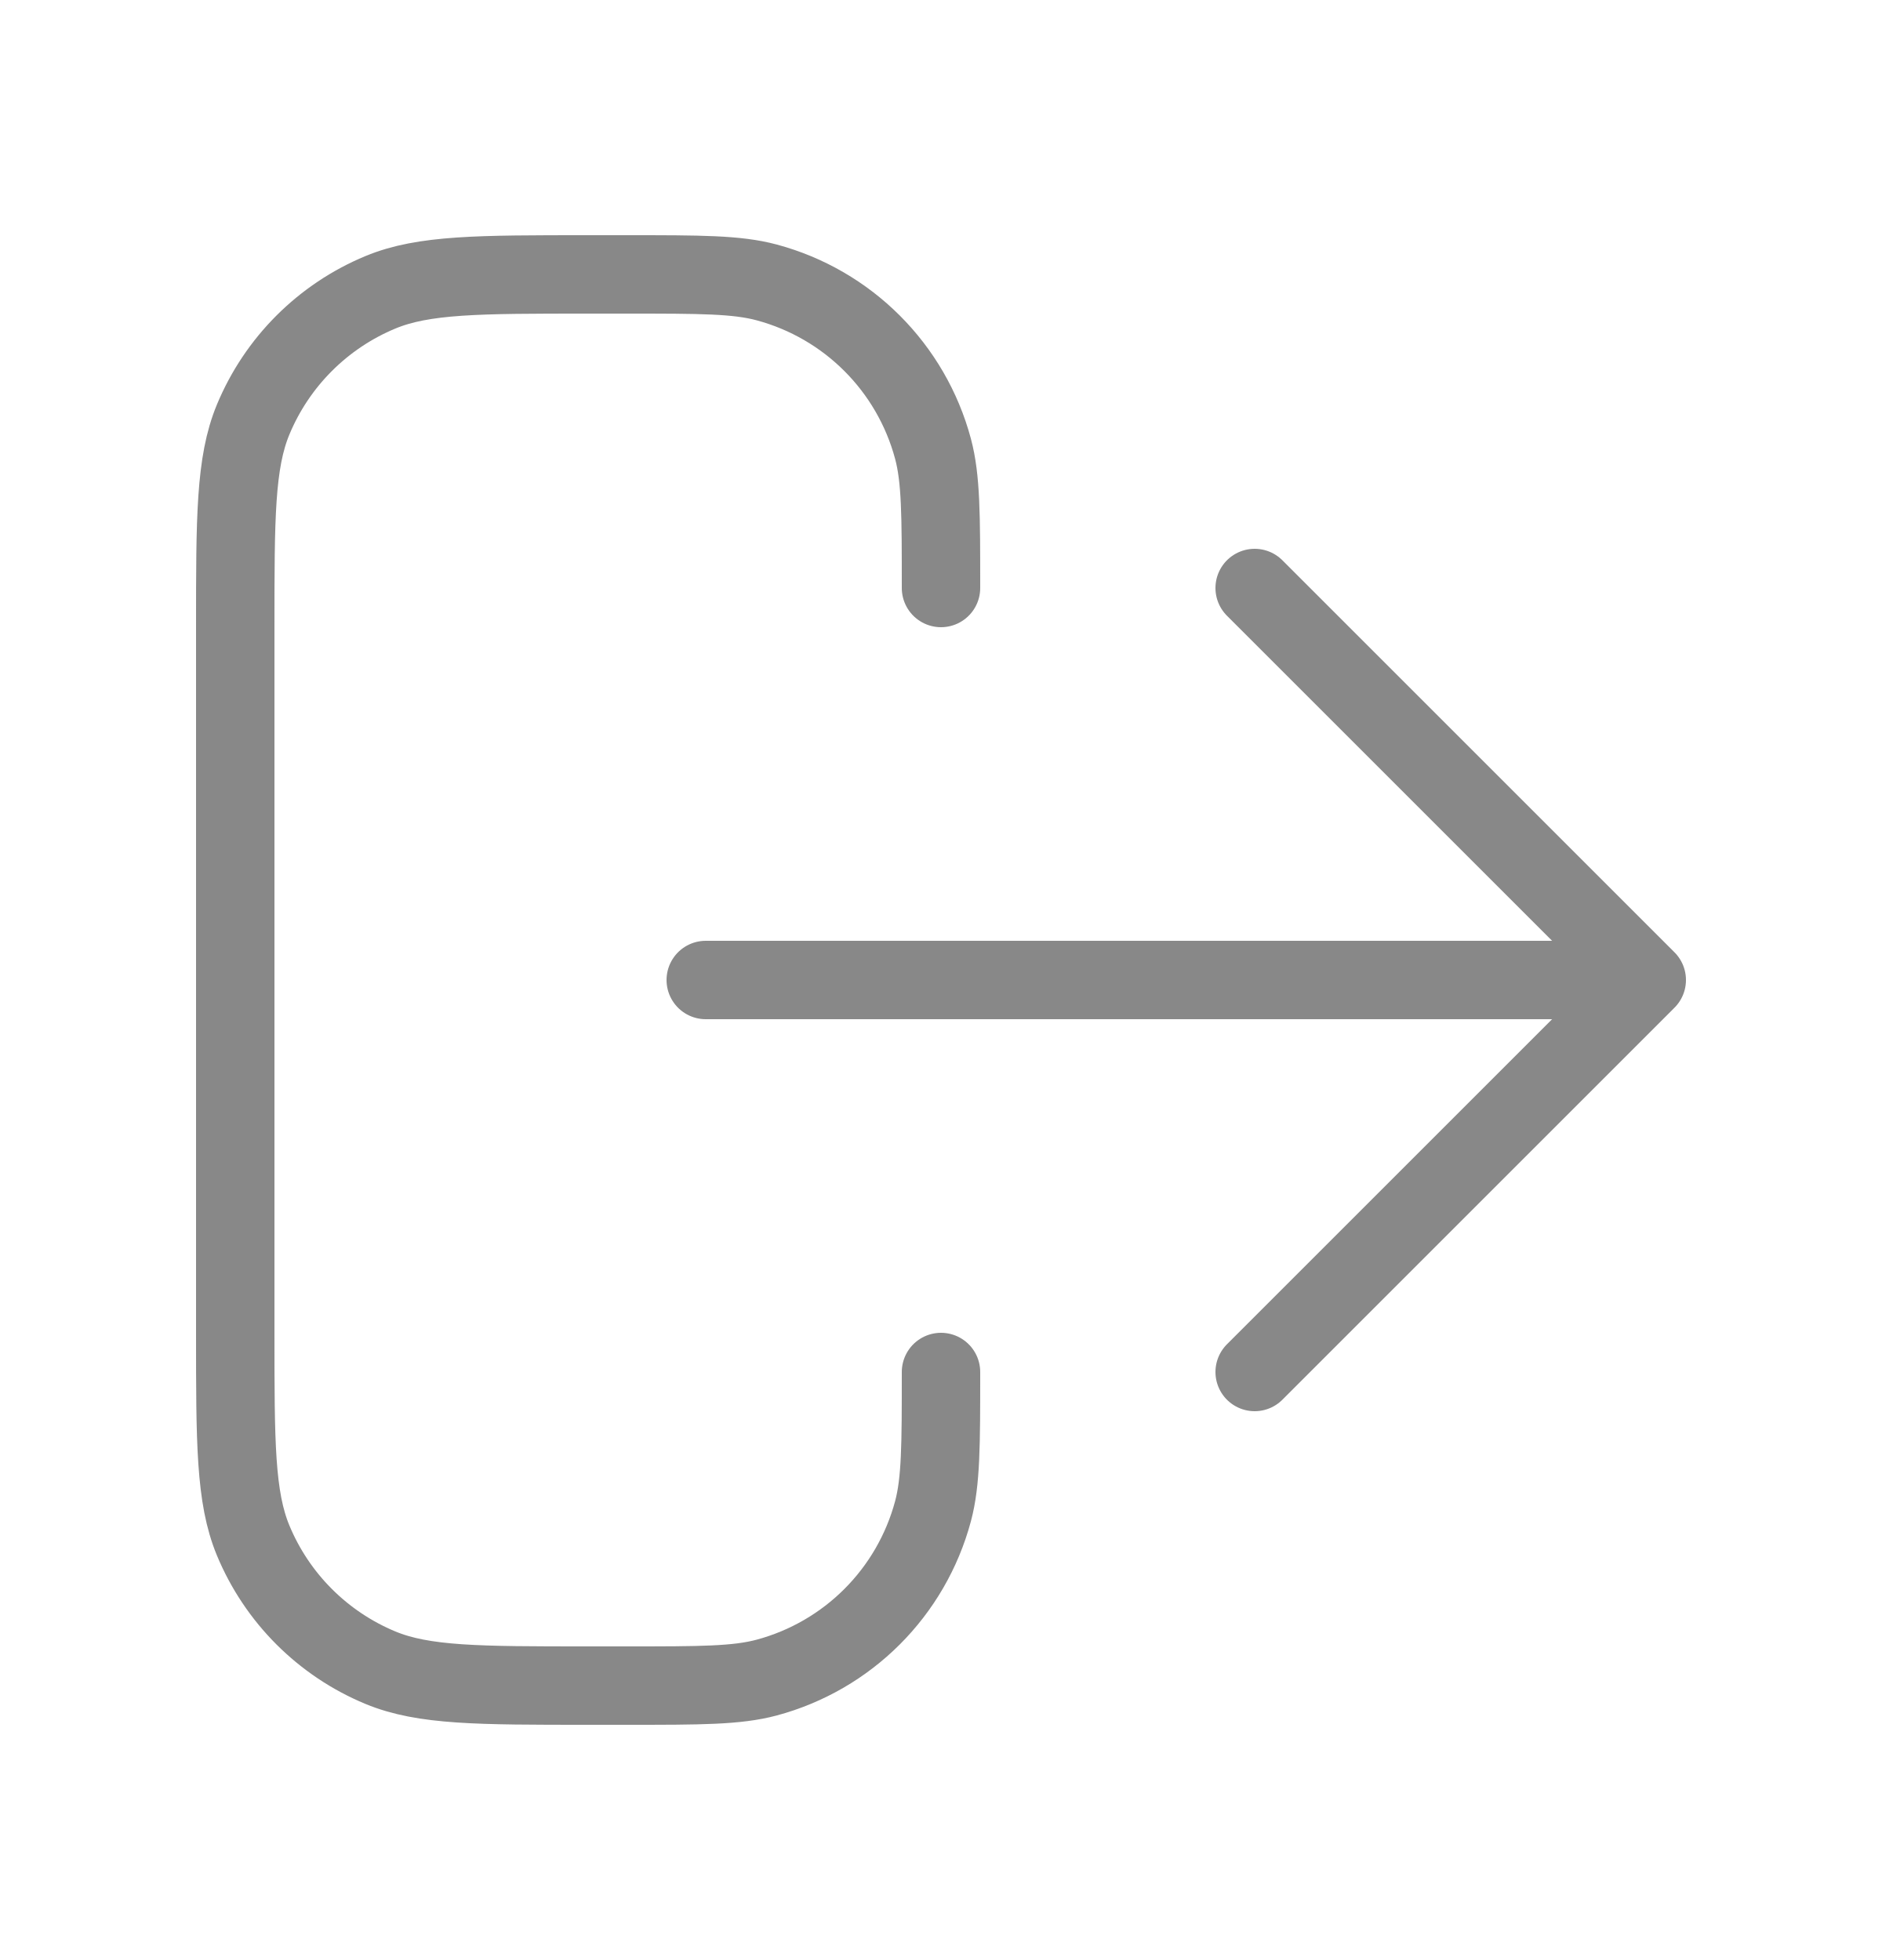
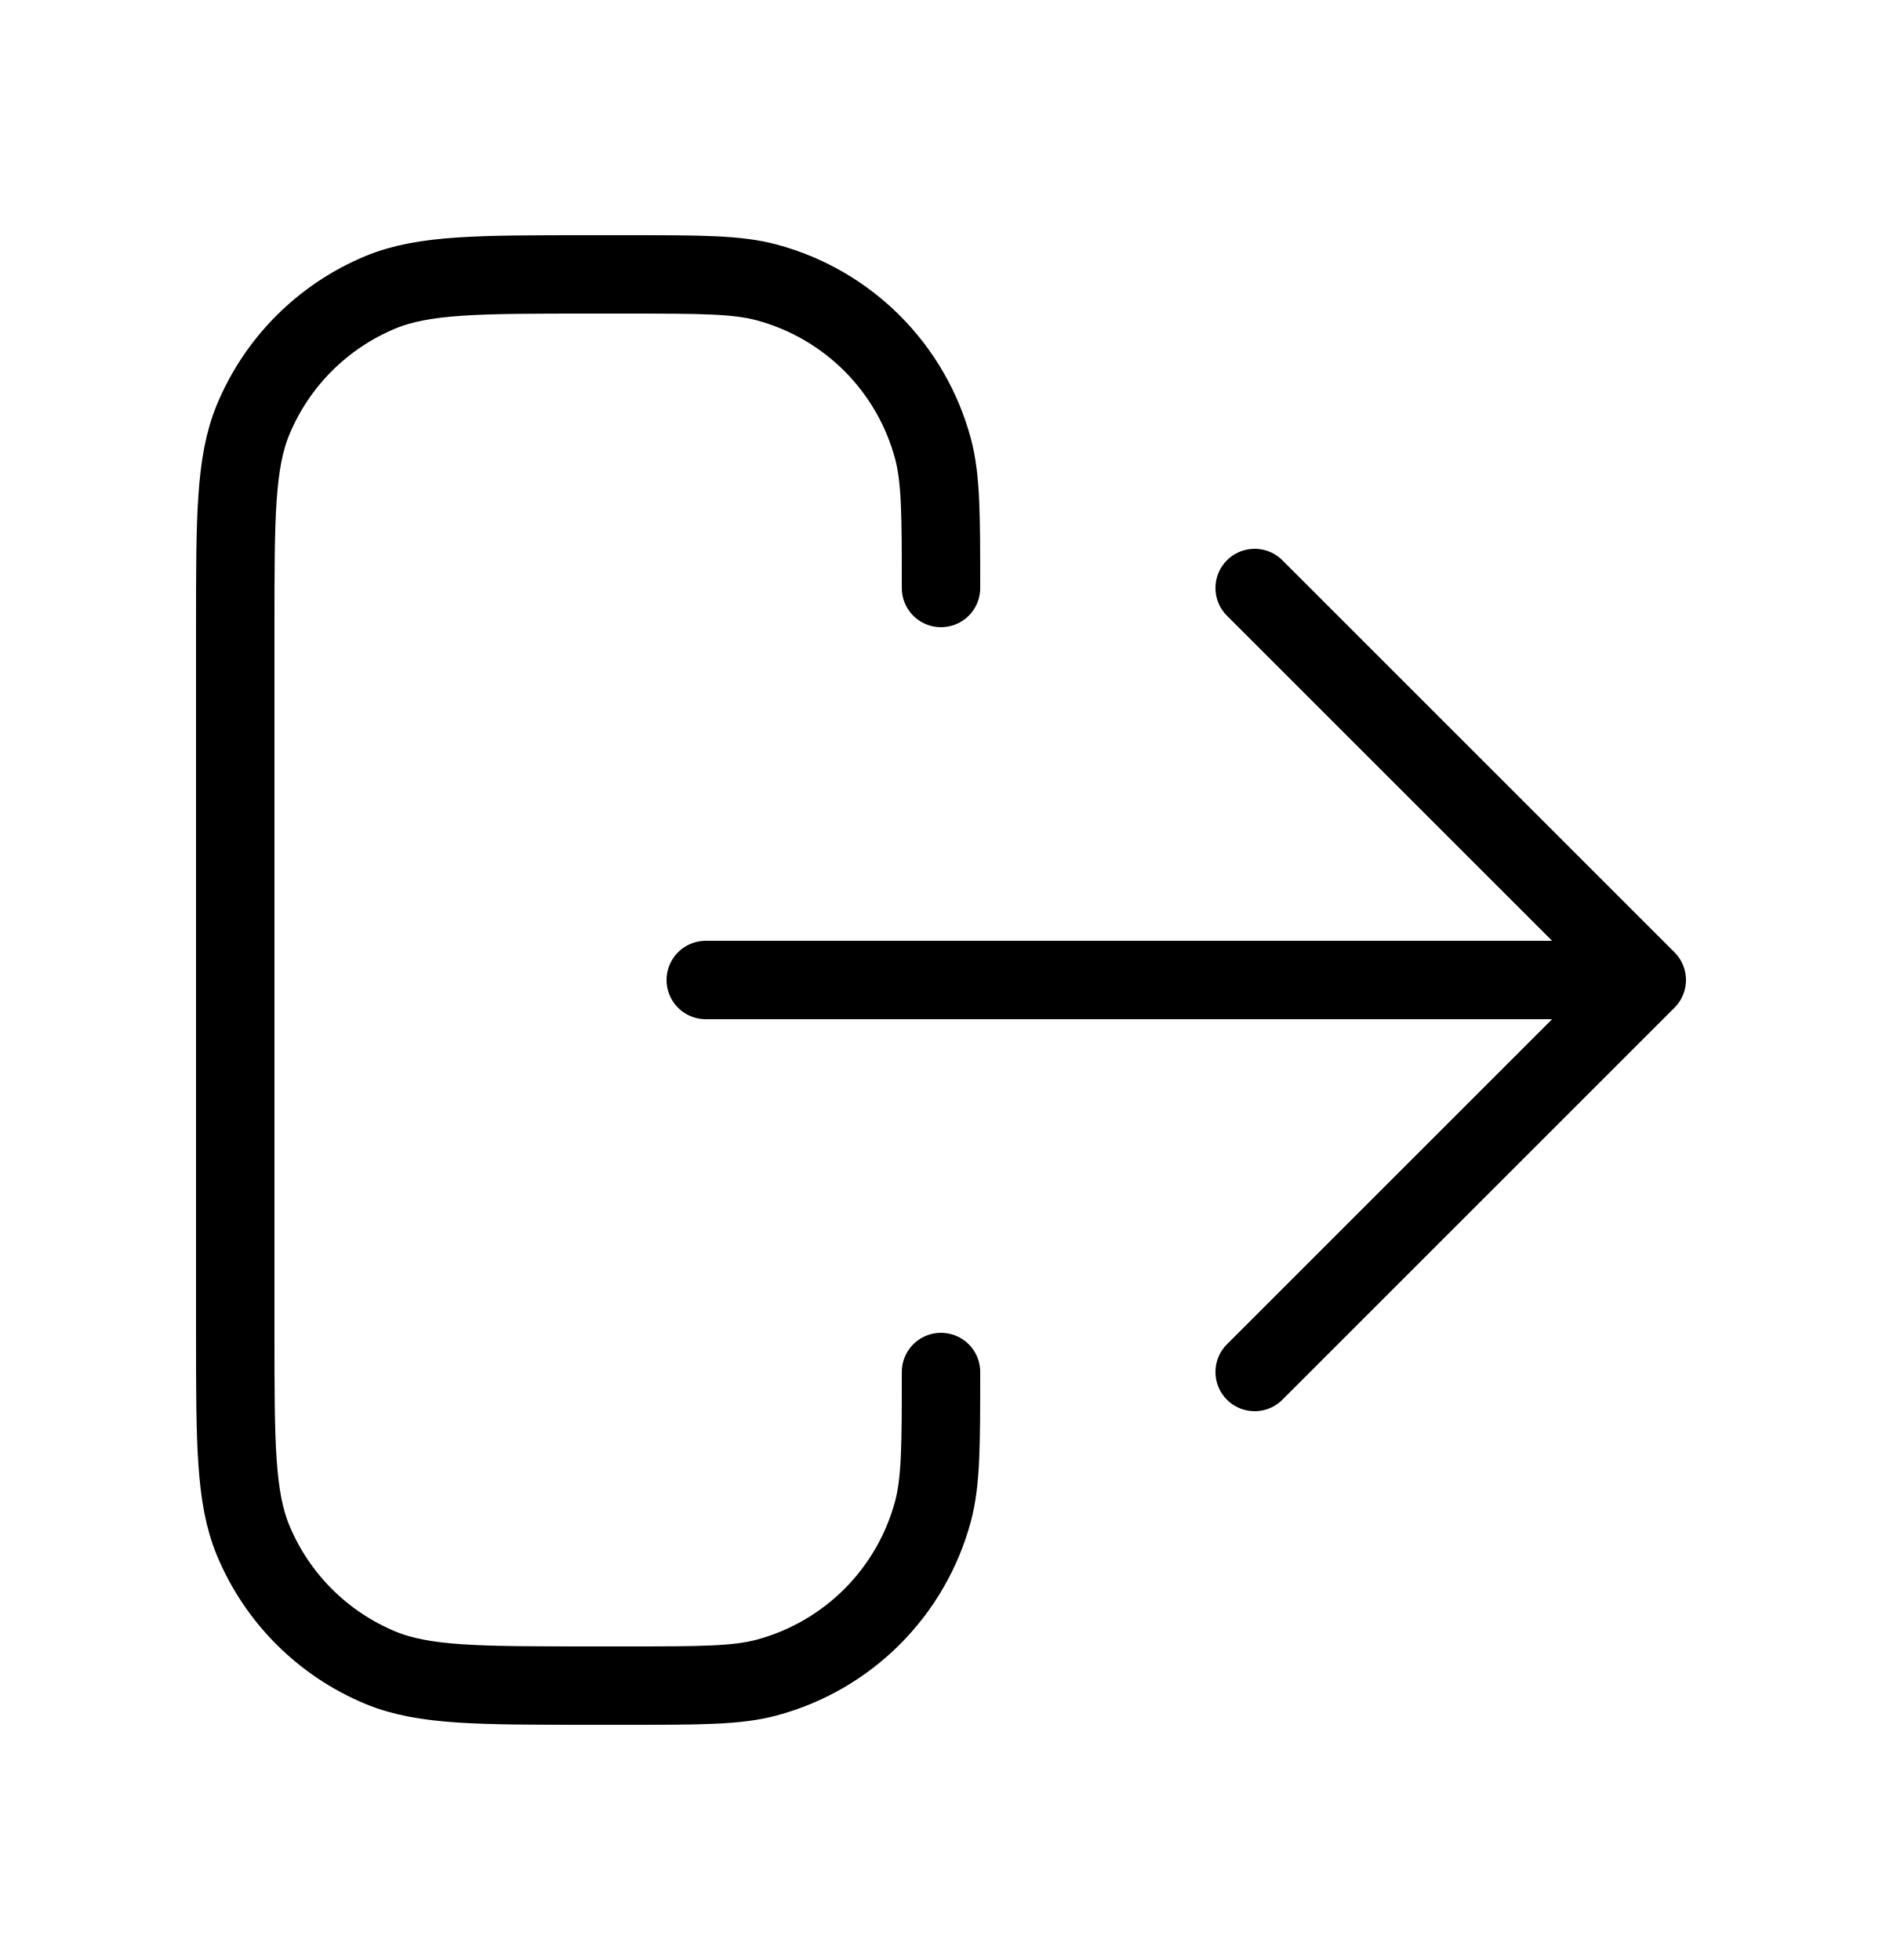
<svg xmlns="http://www.w3.org/2000/svg" width="24" height="25" viewBox="0 0 24 25" fill="none">
-   <path d="M16 17.5L21 12.5M21 12.5L16 7.5M21 12.5H9M12 17.5C12 18.43 12 18.895 11.898 19.276C11.62 20.312 10.812 21.12 9.776 21.398C9.395 21.5 8.93 21.5 8 21.5H7.5C6.102 21.5 5.403 21.5 4.852 21.272C4.117 20.967 3.533 20.383 3.228 19.648C3 19.097 3 18.398 3 17V8C3 6.602 3 5.903 3.228 5.352C3.533 4.617 4.117 4.033 4.852 3.728C5.403 3.5 6.102 3.5 7.5 3.5H8C8.93 3.5 9.395 3.5 9.776 3.602C10.812 3.88 11.62 4.688 11.898 5.724C12 6.105 12 6.57 12 7.5" stroke="#888888" stroke-linecap="round" stroke-linejoin="round" />
+   <path d="M16 17.5L21 12.5M21 12.5L16 7.5M21 12.5H9M12 17.5C12 18.43 12 18.895 11.898 19.276C11.62 20.312 10.812 21.12 9.776 21.398C9.395 21.5 8.93 21.5 8 21.5H7.5C6.102 21.5 5.403 21.5 4.852 21.272C4.117 20.967 3.533 20.383 3.228 19.648C3 19.097 3 18.398 3 17V8C3 6.602 3 5.903 3.228 5.352C3.533 4.617 4.117 4.033 4.852 3.728C5.403 3.5 6.102 3.5 7.5 3.5H8C8.93 3.5 9.395 3.5 9.776 3.602C10.812 3.88 11.62 4.688 11.898 5.724C12 6.105 12 6.57 12 7.5" stroke="currentColor" stroke-linecap="round" stroke-linejoin="round" />
</svg>
